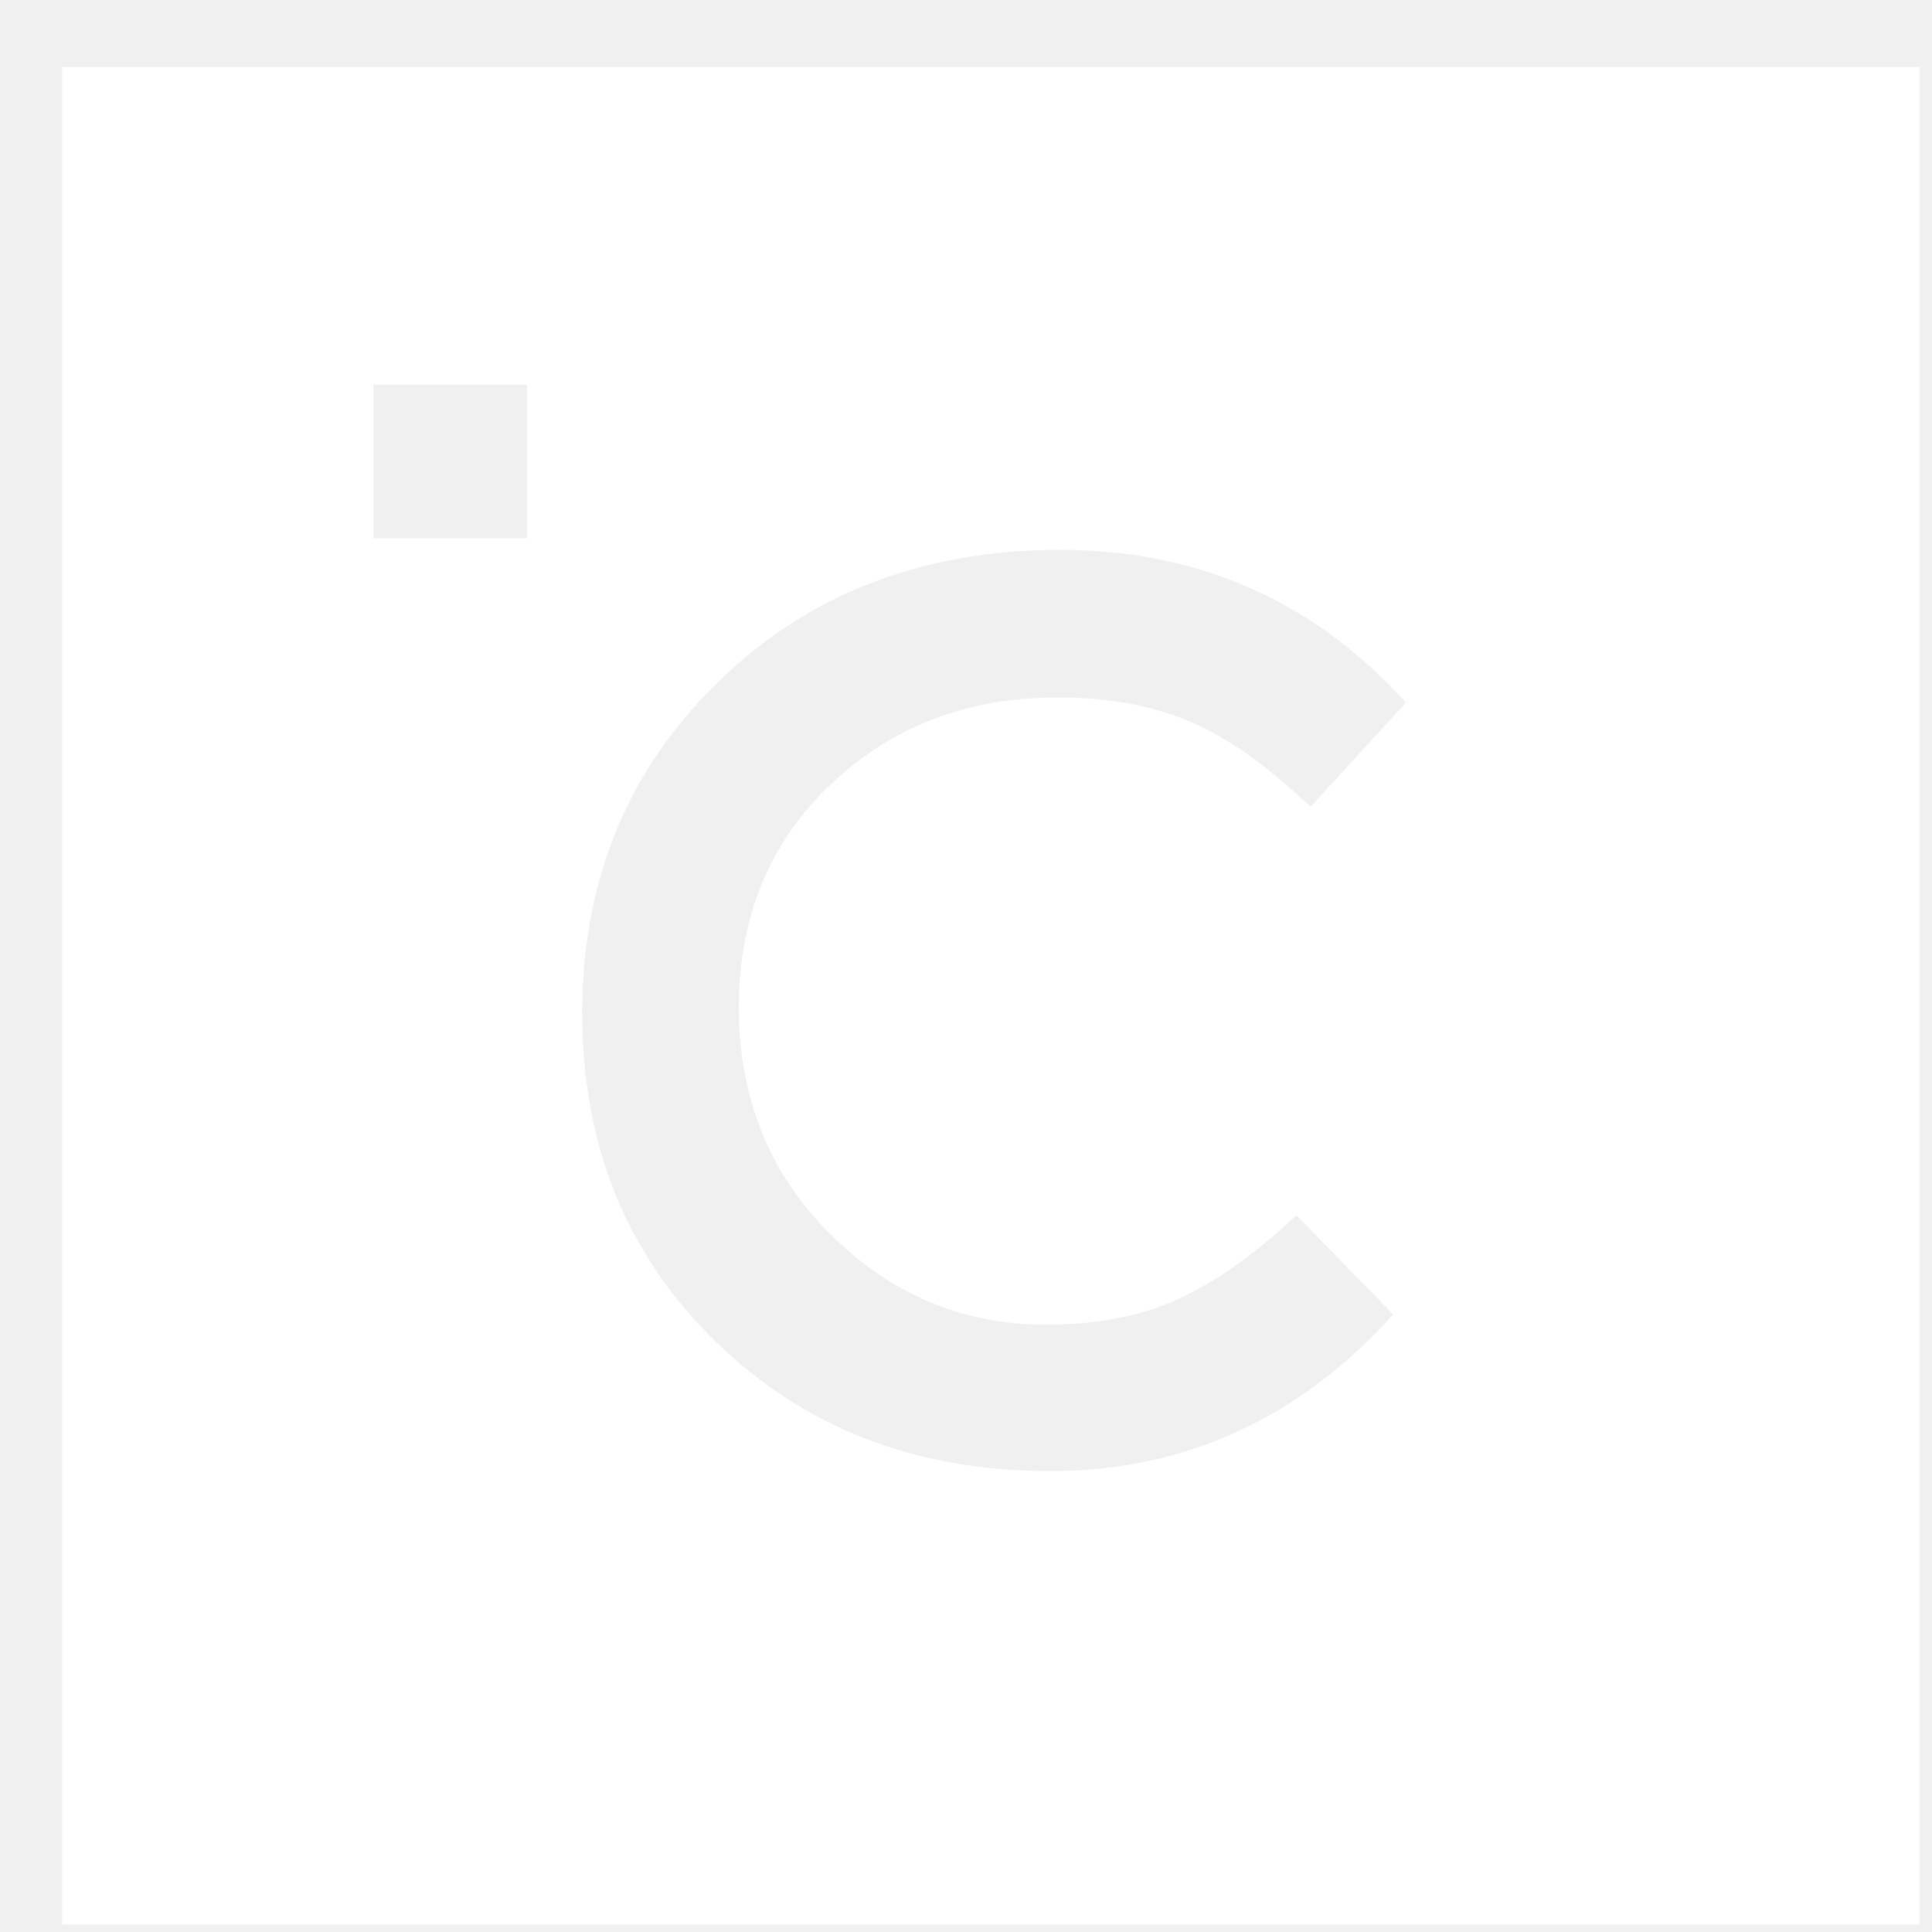
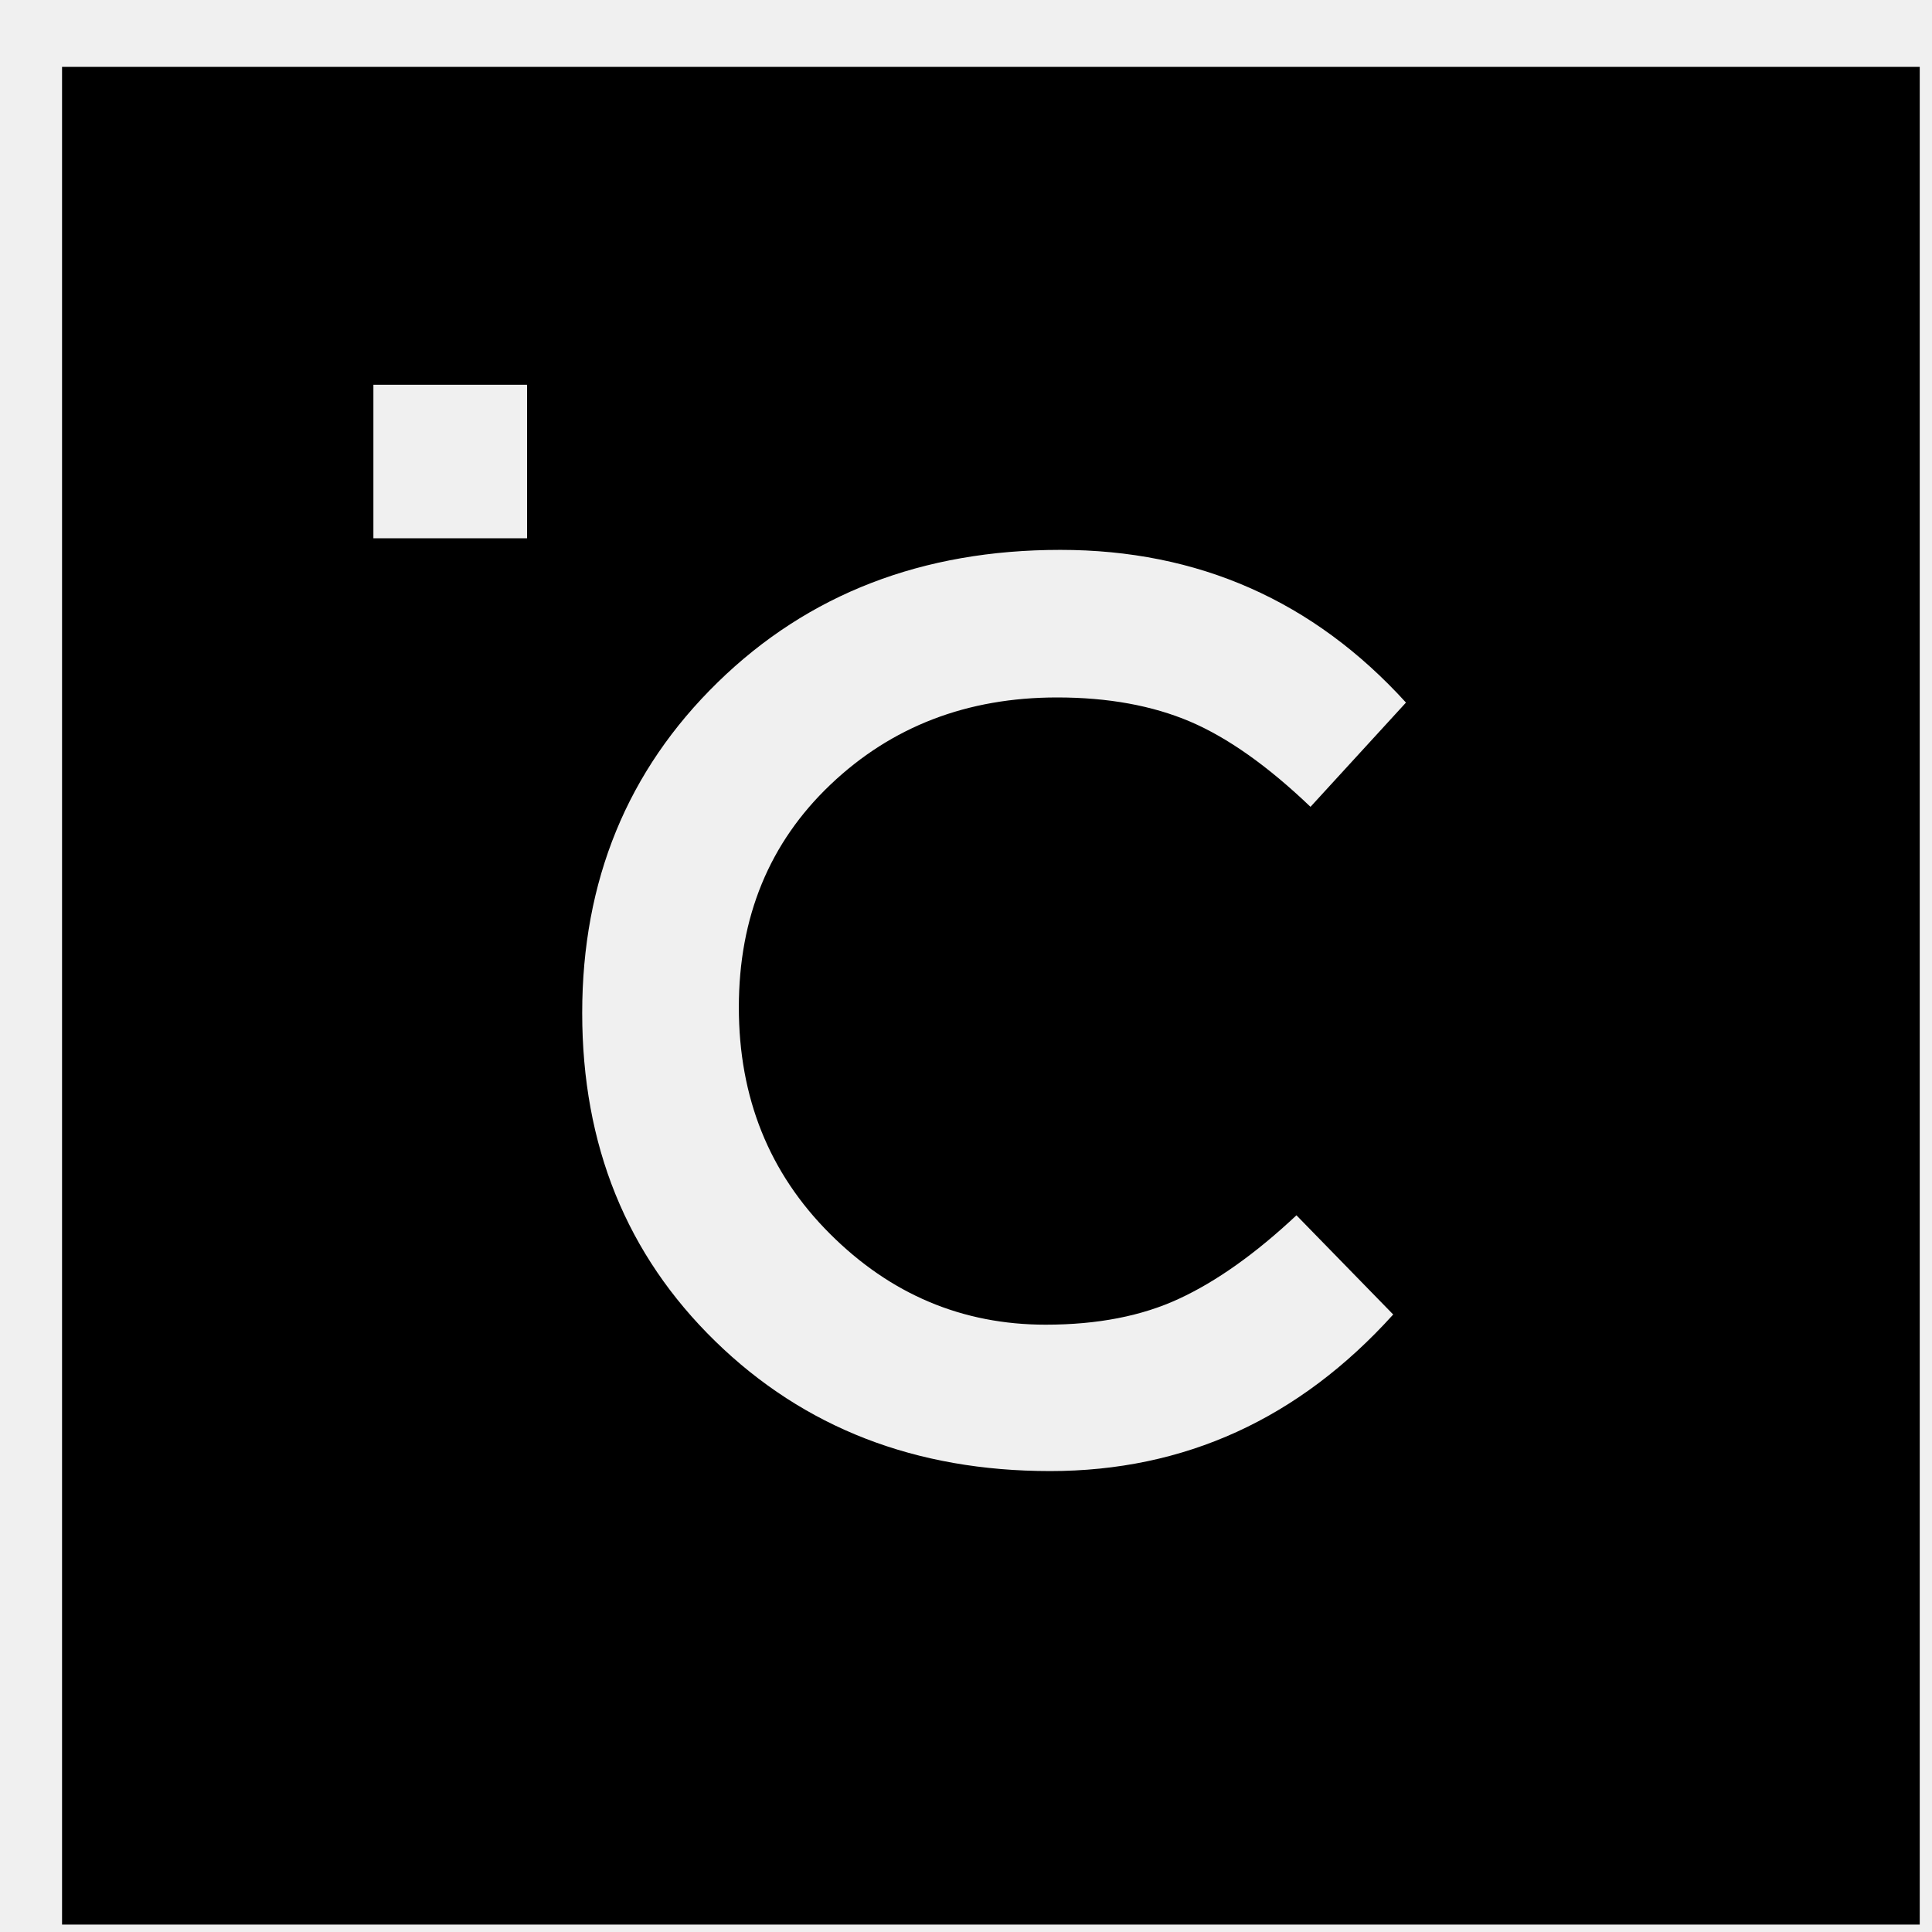
<svg xmlns="http://www.w3.org/2000/svg" width="26px" height="26px" viewBox="0 0 26 26" version="1.1">
  <g id="Website" stroke="none" stroke-width="1" fill="none" fill-rule="evenodd">
-     <g id="Project-1-Copy-2" transform="translate(-44, -404)" fill="#FFFFFF">
+     <g id="Project-1-Copy-2" transform="translate(-44, -404)" fill="#000000">
      <path d="M69.835,404.9 L69.835,429.9 L44.835,429.9 L44.835,404.9 L69.835,404.9 Z M58.269,411.4 C56.413,411.4 54.876,411.994 53.66,413.181 C52.443,414.368 51.835,415.852 51.835,417.632 C51.835,419.413 52.432,420.886 53.626,422.05 C54.819,423.214 56.321,423.797 58.132,423.797 C59.942,423.797 61.481,423.094 62.749,421.69 L62.749,421.69 L61.447,420.355 C60.899,420.869 60.373,421.243 59.871,421.476 C59.368,421.711 58.768,421.827 58.072,421.827 C56.952,421.827 55.984,421.419 55.168,420.603 C54.351,419.787 53.943,418.771 53.943,417.556 C53.943,416.34 54.354,415.341 55.176,414.559 C55.998,413.777 57.015,413.386 58.226,413.386 C58.911,413.386 59.508,413.495 60.016,413.711 C60.524,413.928 61.064,414.311 61.636,414.858 L61.636,414.858 L62.921,413.455 C61.675,412.085 60.125,411.4 58.269,411.4 Z M51.093,409.178 L49.025,409.178 L49.025,411.244 L51.093,411.244 L51.093,409.178 Z" id="Cregital_" />
    </g>
  </g>
</svg>
